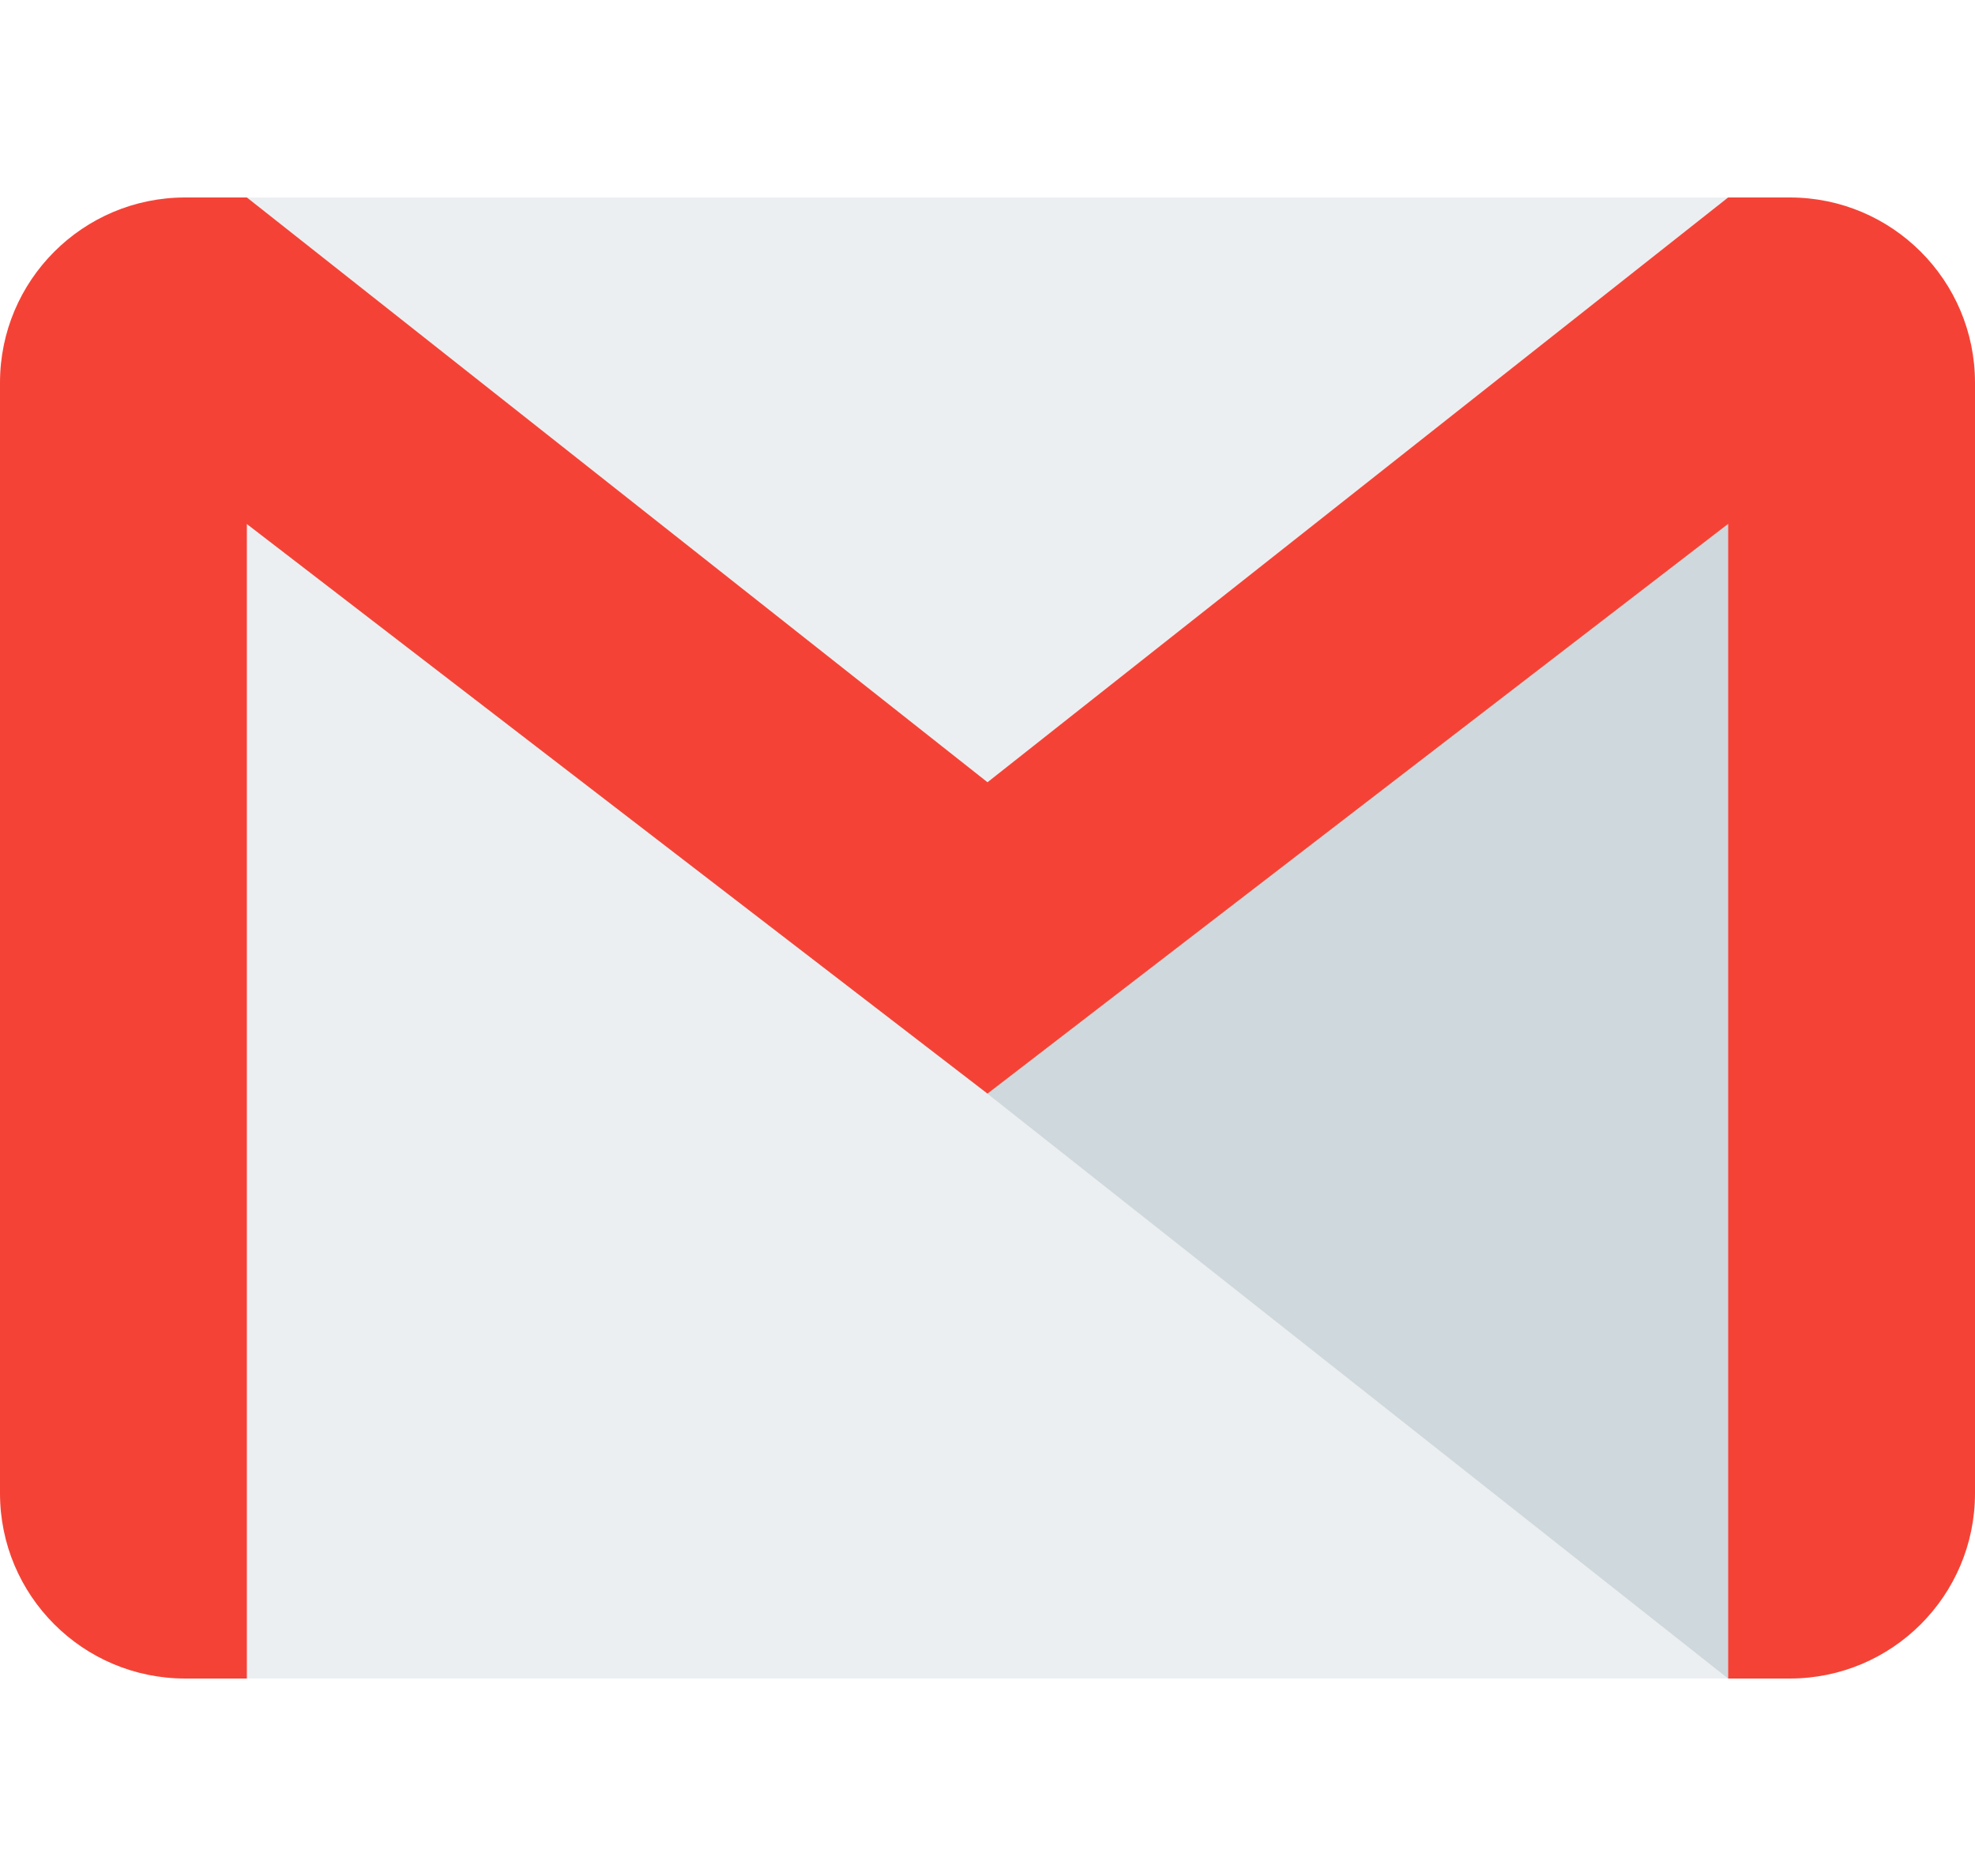
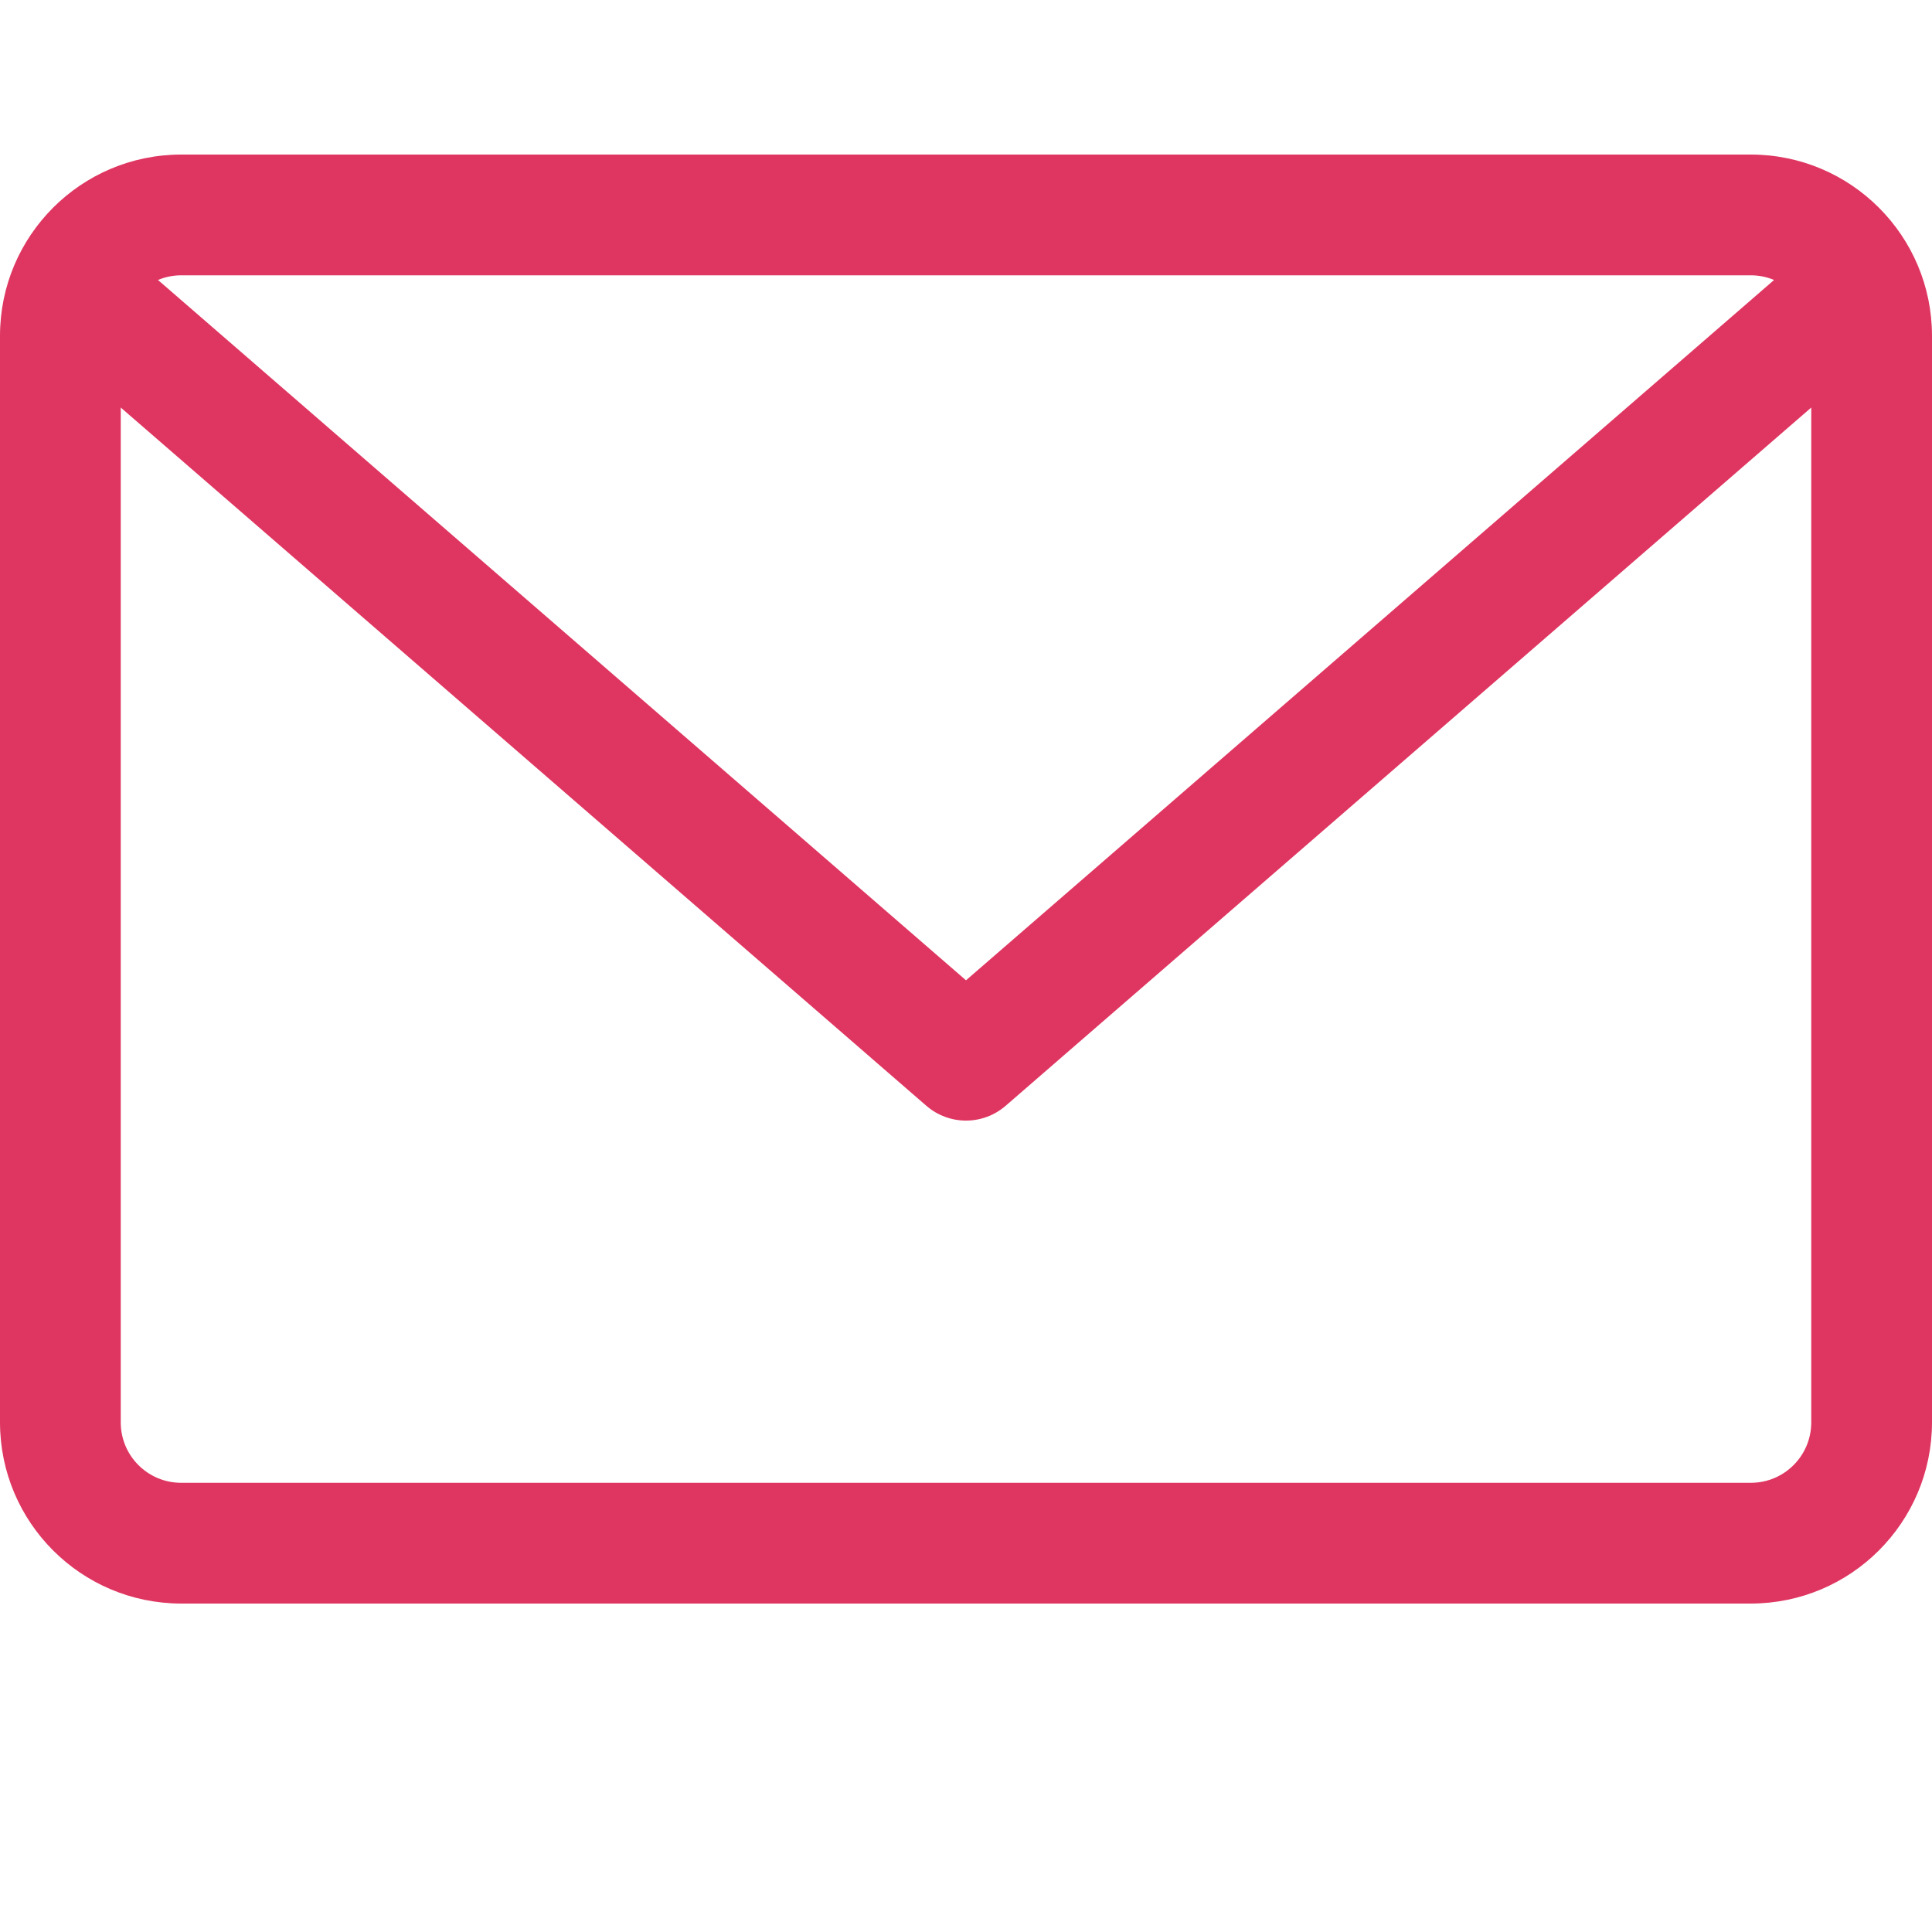
- <svg xmlns="http://www.w3.org/2000/svg" width="160" height="152" viewBox="0 0 160 152">
-   <defs>
-     <clipPath id="a">
-       <rect width="160" height="152" transform="translate(390 5293)" fill="#ffe700" />
-     </clipPath>
-   </defs>
-   <g transform="translate(-390 -5293)" clip-path="url(#a)">
-     <g transform="translate(390 5289)">
-       <rect width="120" height="120" transform="translate(20 20)" fill="#eceff1" />
-       <path d="M80,92.62,140,140V46.46Z" fill="#cfd8dc" />
-       <path d="M145,20h-5L80,67.38,20,20H15A15.005,15.005,0,0,0,0,35v90a15.005,15.005,0,0,0,15,15h5V46.46L80,92.61l60-46.16V140h5a15.005,15.005,0,0,0,15-15V35A15.005,15.005,0,0,0,145,20Z" fill="#f44336" />
-     </g>
+ <svg xmlns="http://www.w3.org/2000/svg" width="100" height="100" viewBox="0 0 100 100">
+   <g id="email" transform="translate(-5236 -2625)">
+     <path id="email-2" data-name="email" d="M90.625,59.882H9.375A9.385,9.385,0,0,0,0,69.257v56.25a9.385,9.385,0,0,0,9.375,9.375h81.25A9.385,9.385,0,0,0,100,125.507V69.257A9.385,9.385,0,0,0,90.625,59.882Zm0,6.25a3.107,3.107,0,0,1,1.2.242L50,102.622,8.177,66.374a3.111,3.111,0,0,1,1.2-.242Zm0,62.5H9.375a3.127,3.127,0,0,1-3.125-3.125V72.977l41.7,36.142a3.13,3.13,0,0,0,4.1,0l41.7-36.142v52.53A3.127,3.127,0,0,1,90.625,128.632Z" transform="translate(5236 2573.118)" fill="#df3661" />
+     <rect id="Retângulo_68" data-name="Retângulo 68" width="100" height="100" transform="translate(5236 2625)" fill="none" />
  </g>
</svg>
